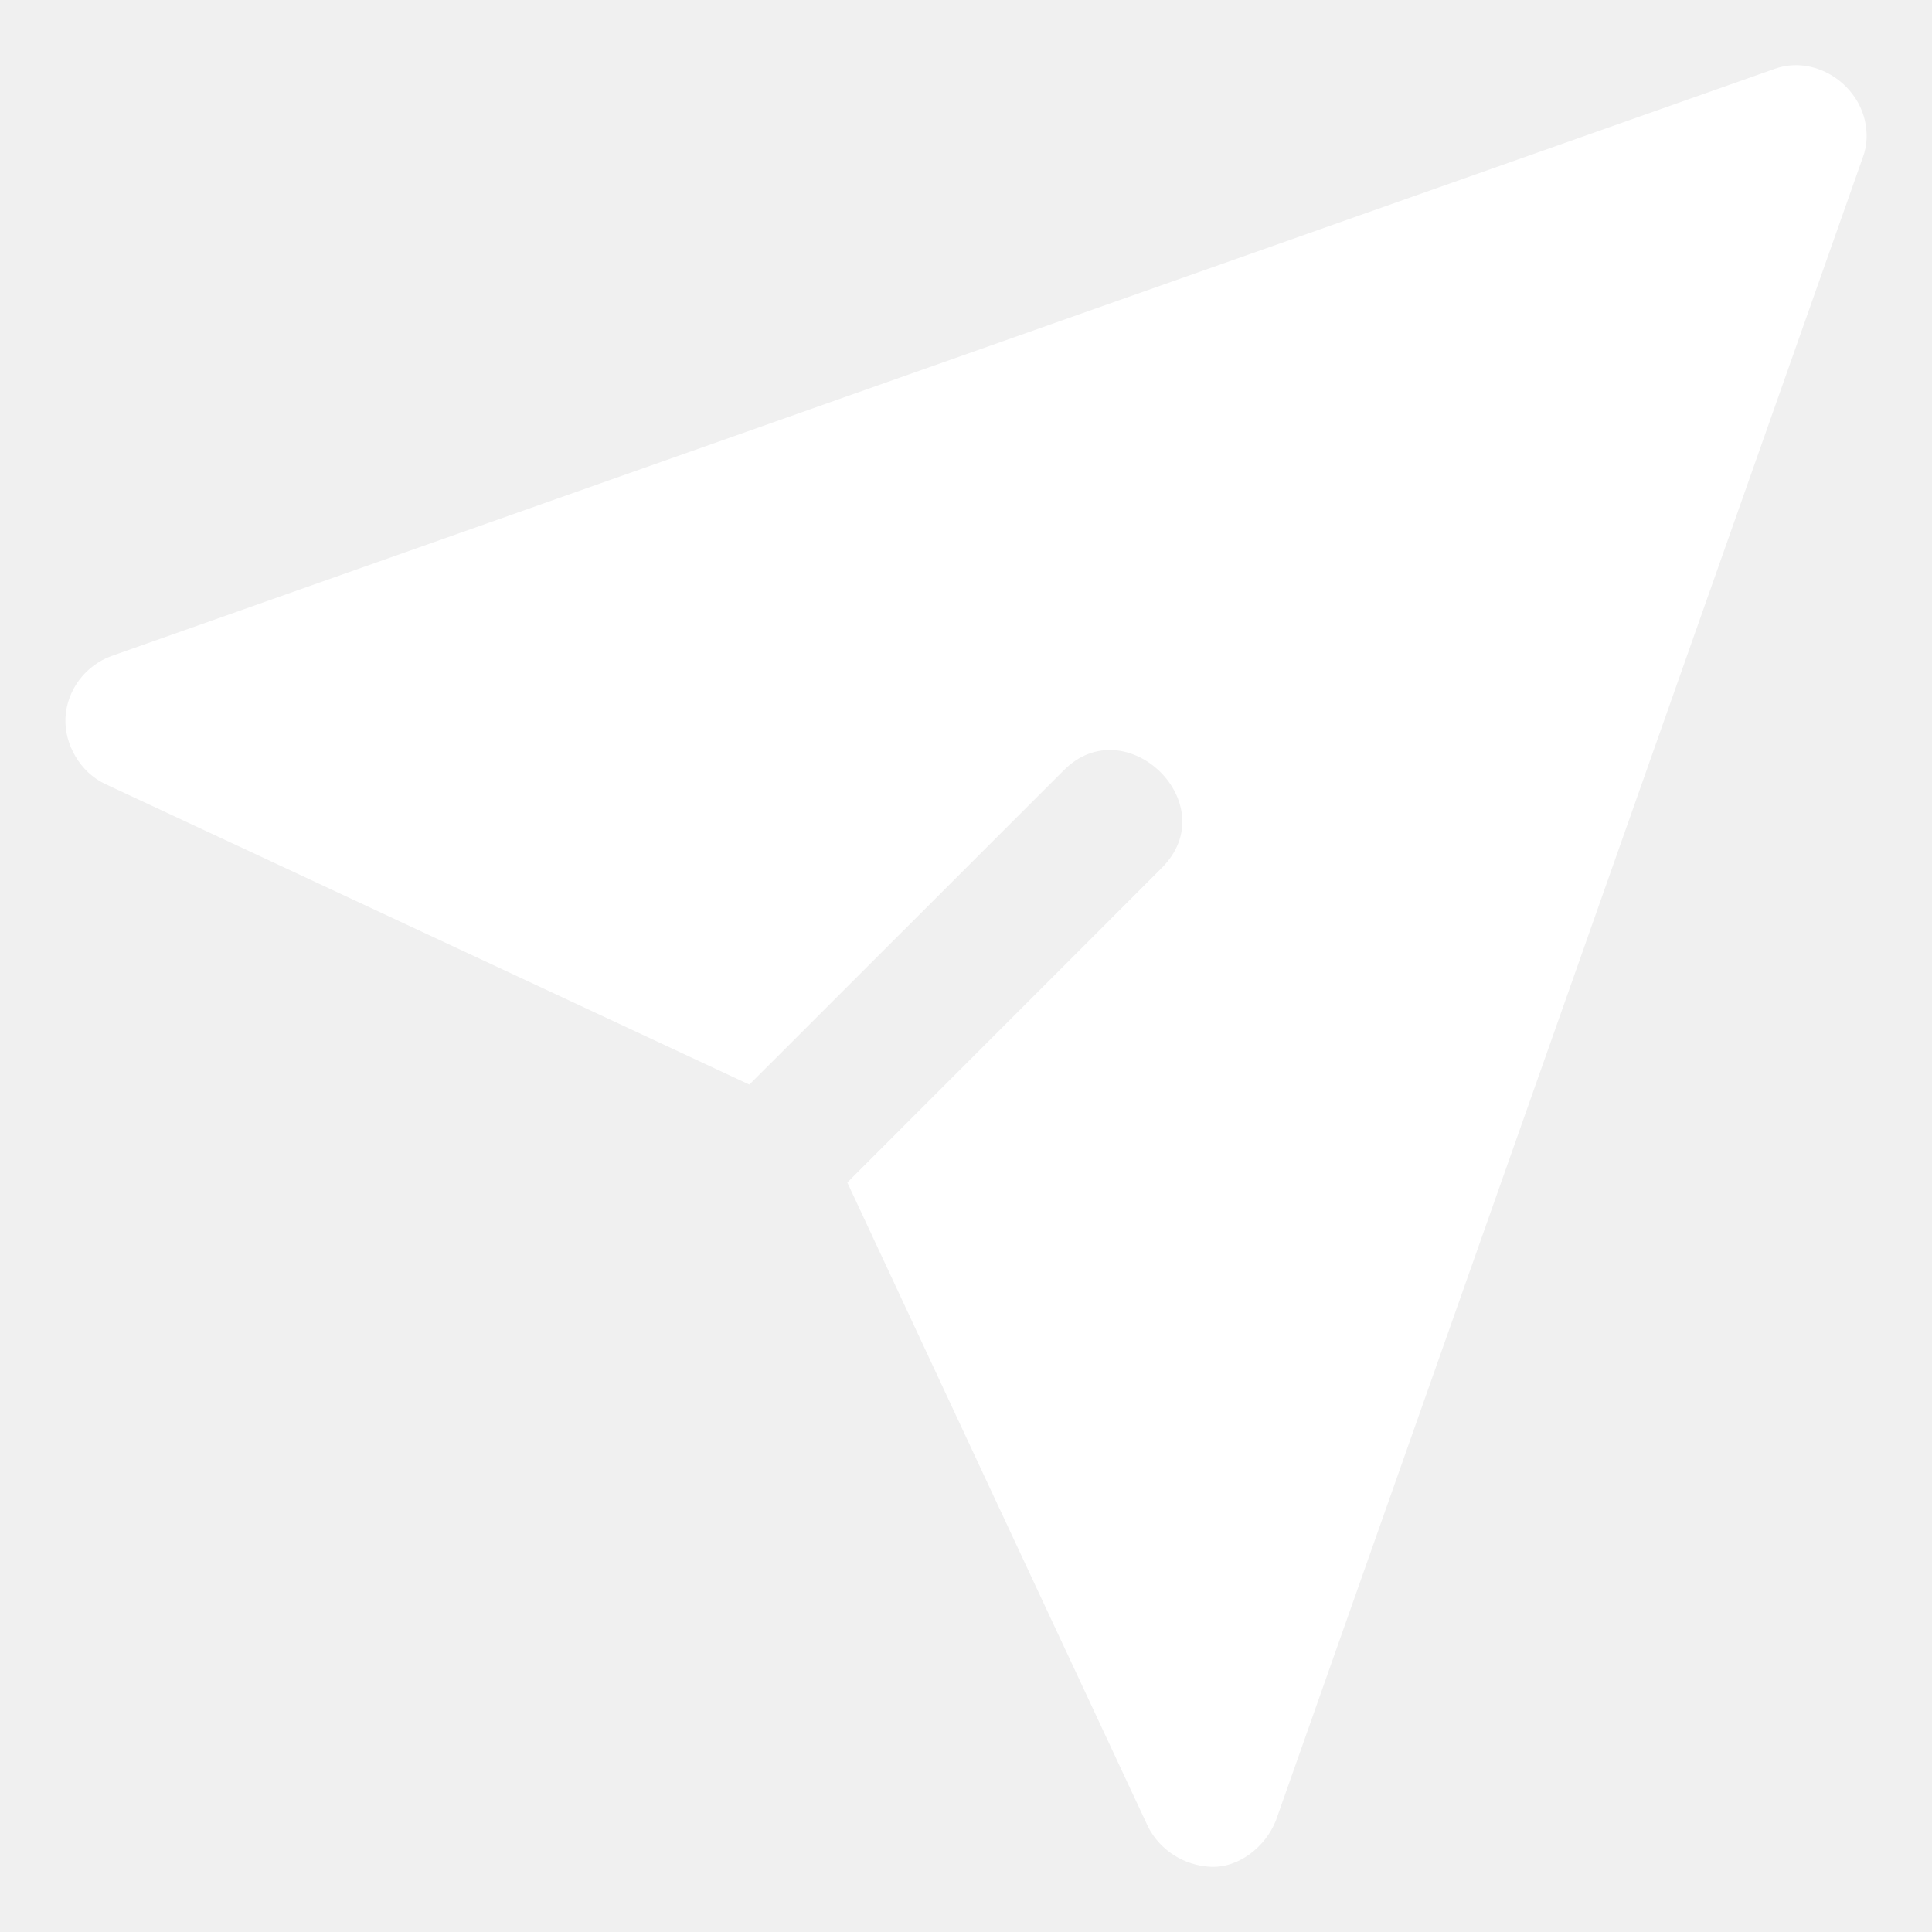
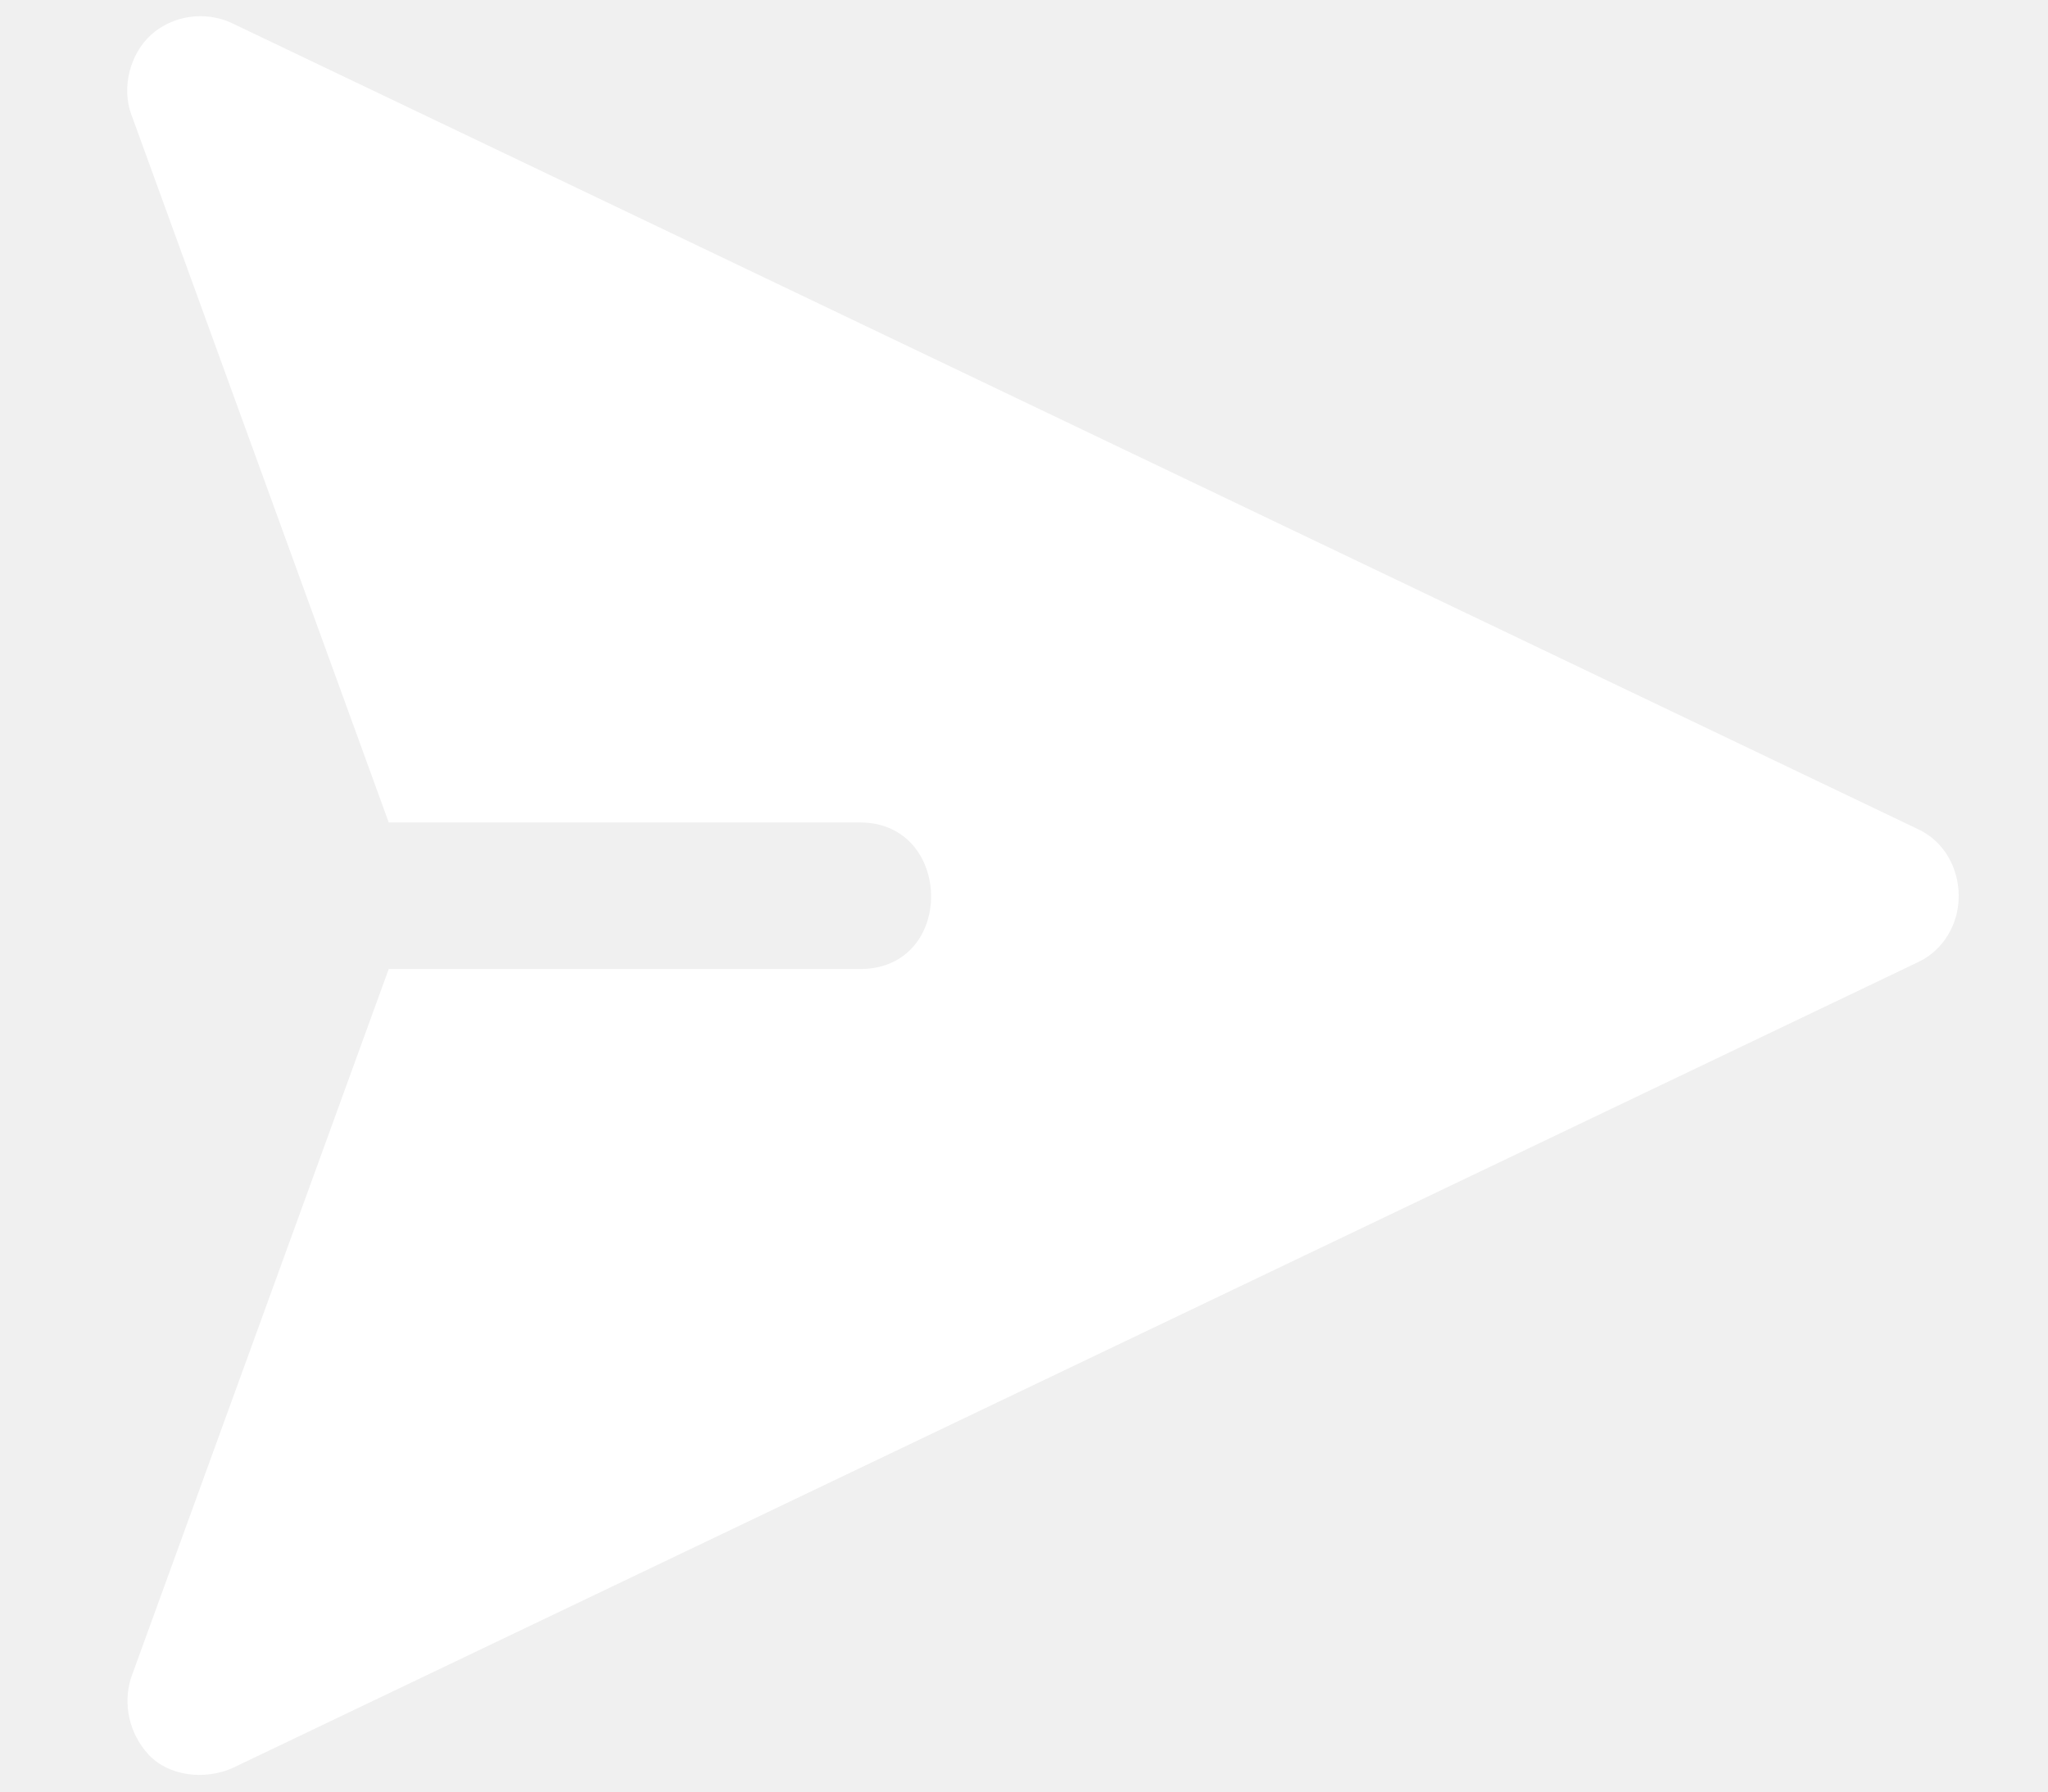
- <svg xmlns="http://www.w3.org/2000/svg" width="16" height="16" viewBox="0 0 16 16" fill="none">
-   <path d="M15.443 0.993C15.367 0.674 15.016 0.457 14.698 0.57C14.698 0.57 0.922 5.432 0.92 5.434C0.708 5.512 0.553 5.714 0.542 5.945C0.531 6.167 0.668 6.398 0.87 6.492L6.206 8.982C6.206 8.982 8.806 6.383 8.811 6.378C9.326 5.862 10.15 6.66 9.621 7.188L7.017 9.793C7.017 9.793 9.504 15.123 9.509 15.131C9.61 15.326 9.808 15.45 10.026 15.46C10.263 15.471 10.482 15.29 10.566 15.078C10.566 15.078 15.426 1.31 15.428 1.301C15.465 1.202 15.467 1.095 15.443 0.993V0.993Z" fill="white" />
+ <svg xmlns="http://www.w3.org/2000/svg" width="16" height="14" viewBox="0 0 16 14" fill="none">
+   <path d="M15.217 7.309C15.389 7.029 15.295 6.628 14.99 6.482C14.99 6.482 1.811 0.179 1.808 0.179C1.603 0.085 1.351 0.118 1.179 0.273C1.015 0.423 0.949 0.683 1.025 0.892L3.037 6.427C3.037 6.427 6.714 6.427 6.72 6.427C7.45 6.427 7.468 7.573 6.72 7.572L3.037 7.572C3.037 7.572 1.027 13.1 1.024 13.11C0.958 13.319 1.011 13.547 1.158 13.708C1.318 13.883 1.6 13.909 1.81 13.819C1.81 13.819 14.982 7.52 14.99 7.516C15.085 7.471 15.163 7.397 15.217 7.309Z" fill="white" />
</svg>
